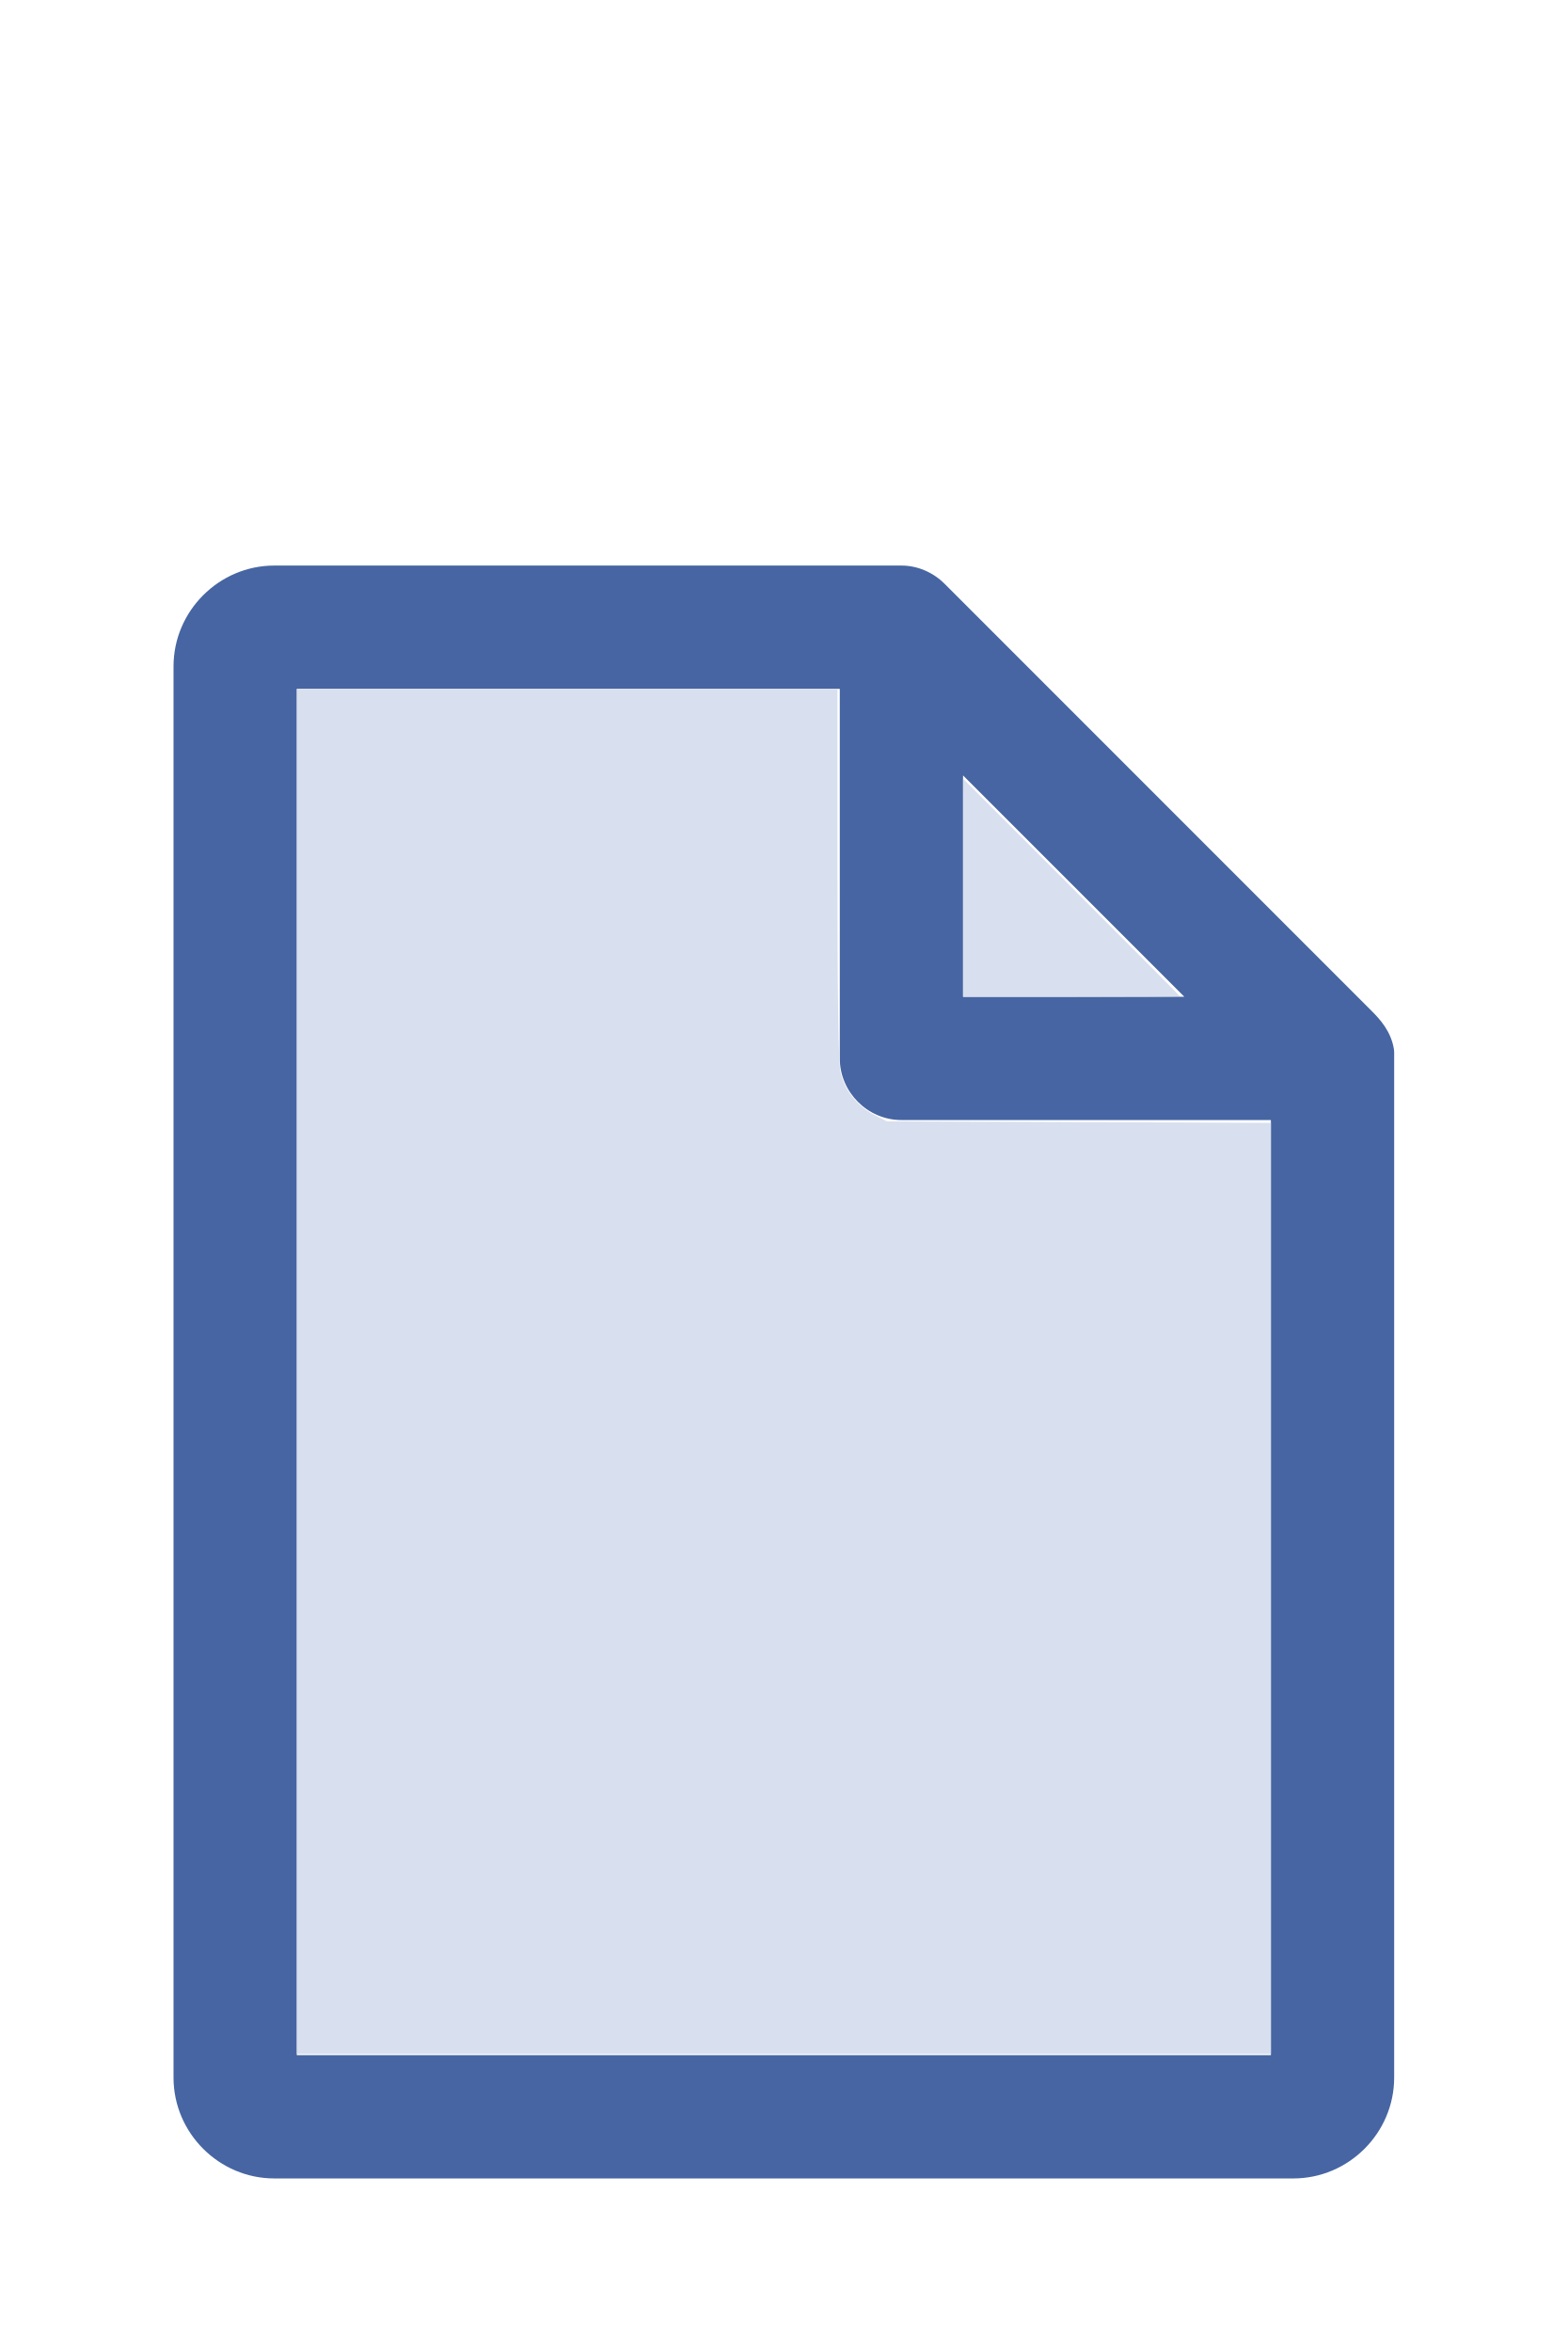
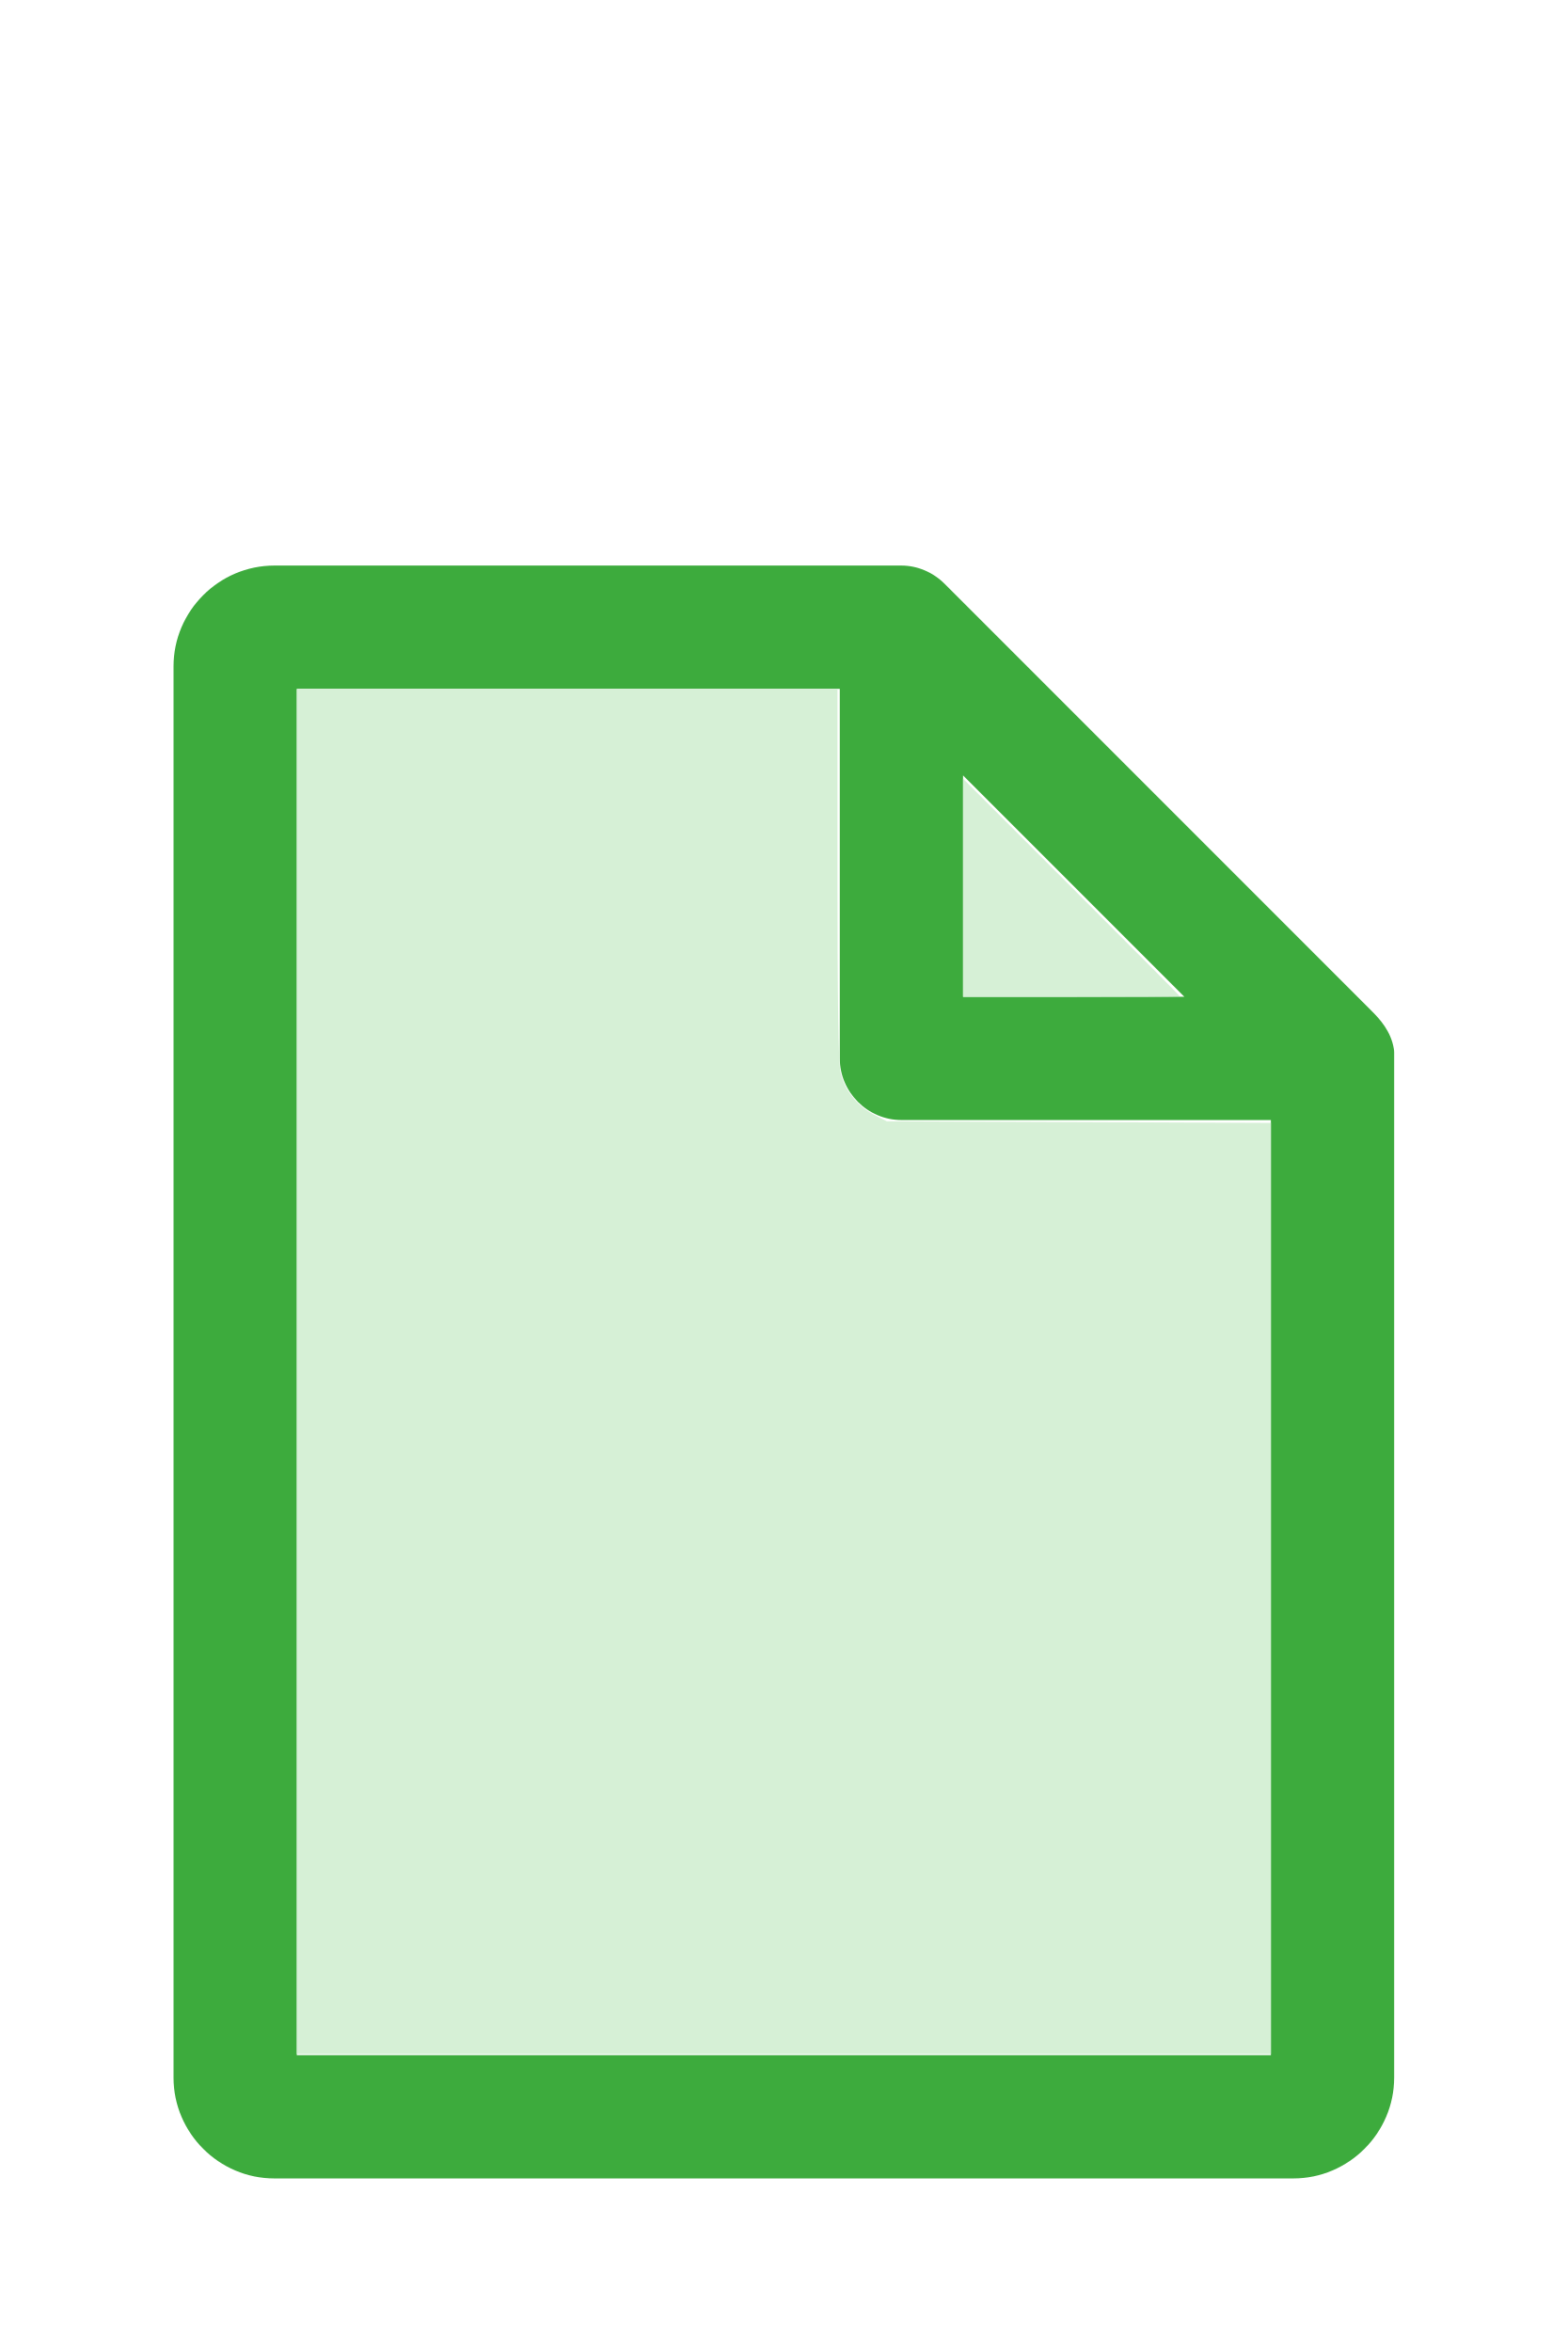
<svg xmlns="http://www.w3.org/2000/svg" version="1.1" width="16" height="24" viewBox="0 0 80 60" id="doc" xml:space="preserve">
-   <g style="fill:#4665A2">
+   <g style="fill:#3DAB3D">
    <path d="m 14,-1.145 c -2.824,0 -5.145,2.32 -5.145,5.145 v 72 c 0,2.824 2.32,5.145 5.145,5.145 h 52 c 2.824,0 5.145,-2.32 5.145,-5.145 V 23.699 a 1.145,1.145 0 0 0 -0.016,-0.188 C 70.978,22.605 70.406,21.99 70.008,21.592 L 48.209,-0.209 C 47.606,-0.812 46.805,-1.145 46,-1.145 Z m 1.145,6.289 H 42.855 V 24 c 0,1.724 1.42,3.145 3.145,3.145 H 64.855 V 74.855 H 15.145 Z m 34,4.418 L 60.438,20.855 H 49.145 Z" />
  </g>
-   <g style="fill:#D8DFEE;stroke-width:0">
+   <g style="fill:#D6F0D6;stroke-width:0">
    <path d="M 3.031,13.993 V 7.031 h 2.758 2.758 v 1.883 c 0,1.258 0.01,1.929 0.03,2.022 0.039,0.181 0.169,0.348 0.338,0.436 l 0.136,0.07 1.96,0.008 1.96,0.008 v 4.75 4.75 H 8 3.031 Z" transform="matrix(5,0,0,5,0,-30)" />
    <path d="M 9.829,9.058 V 7.946 l 1.106,1.106 c 0.608,0.608 1.106,1.109 1.106,1.113 0,0.004 -0.498,0.007 -1.106,0.007 H 9.829 Z" transform="matrix(5,0,0,5,0,-30)" />
  </g>
</svg>
